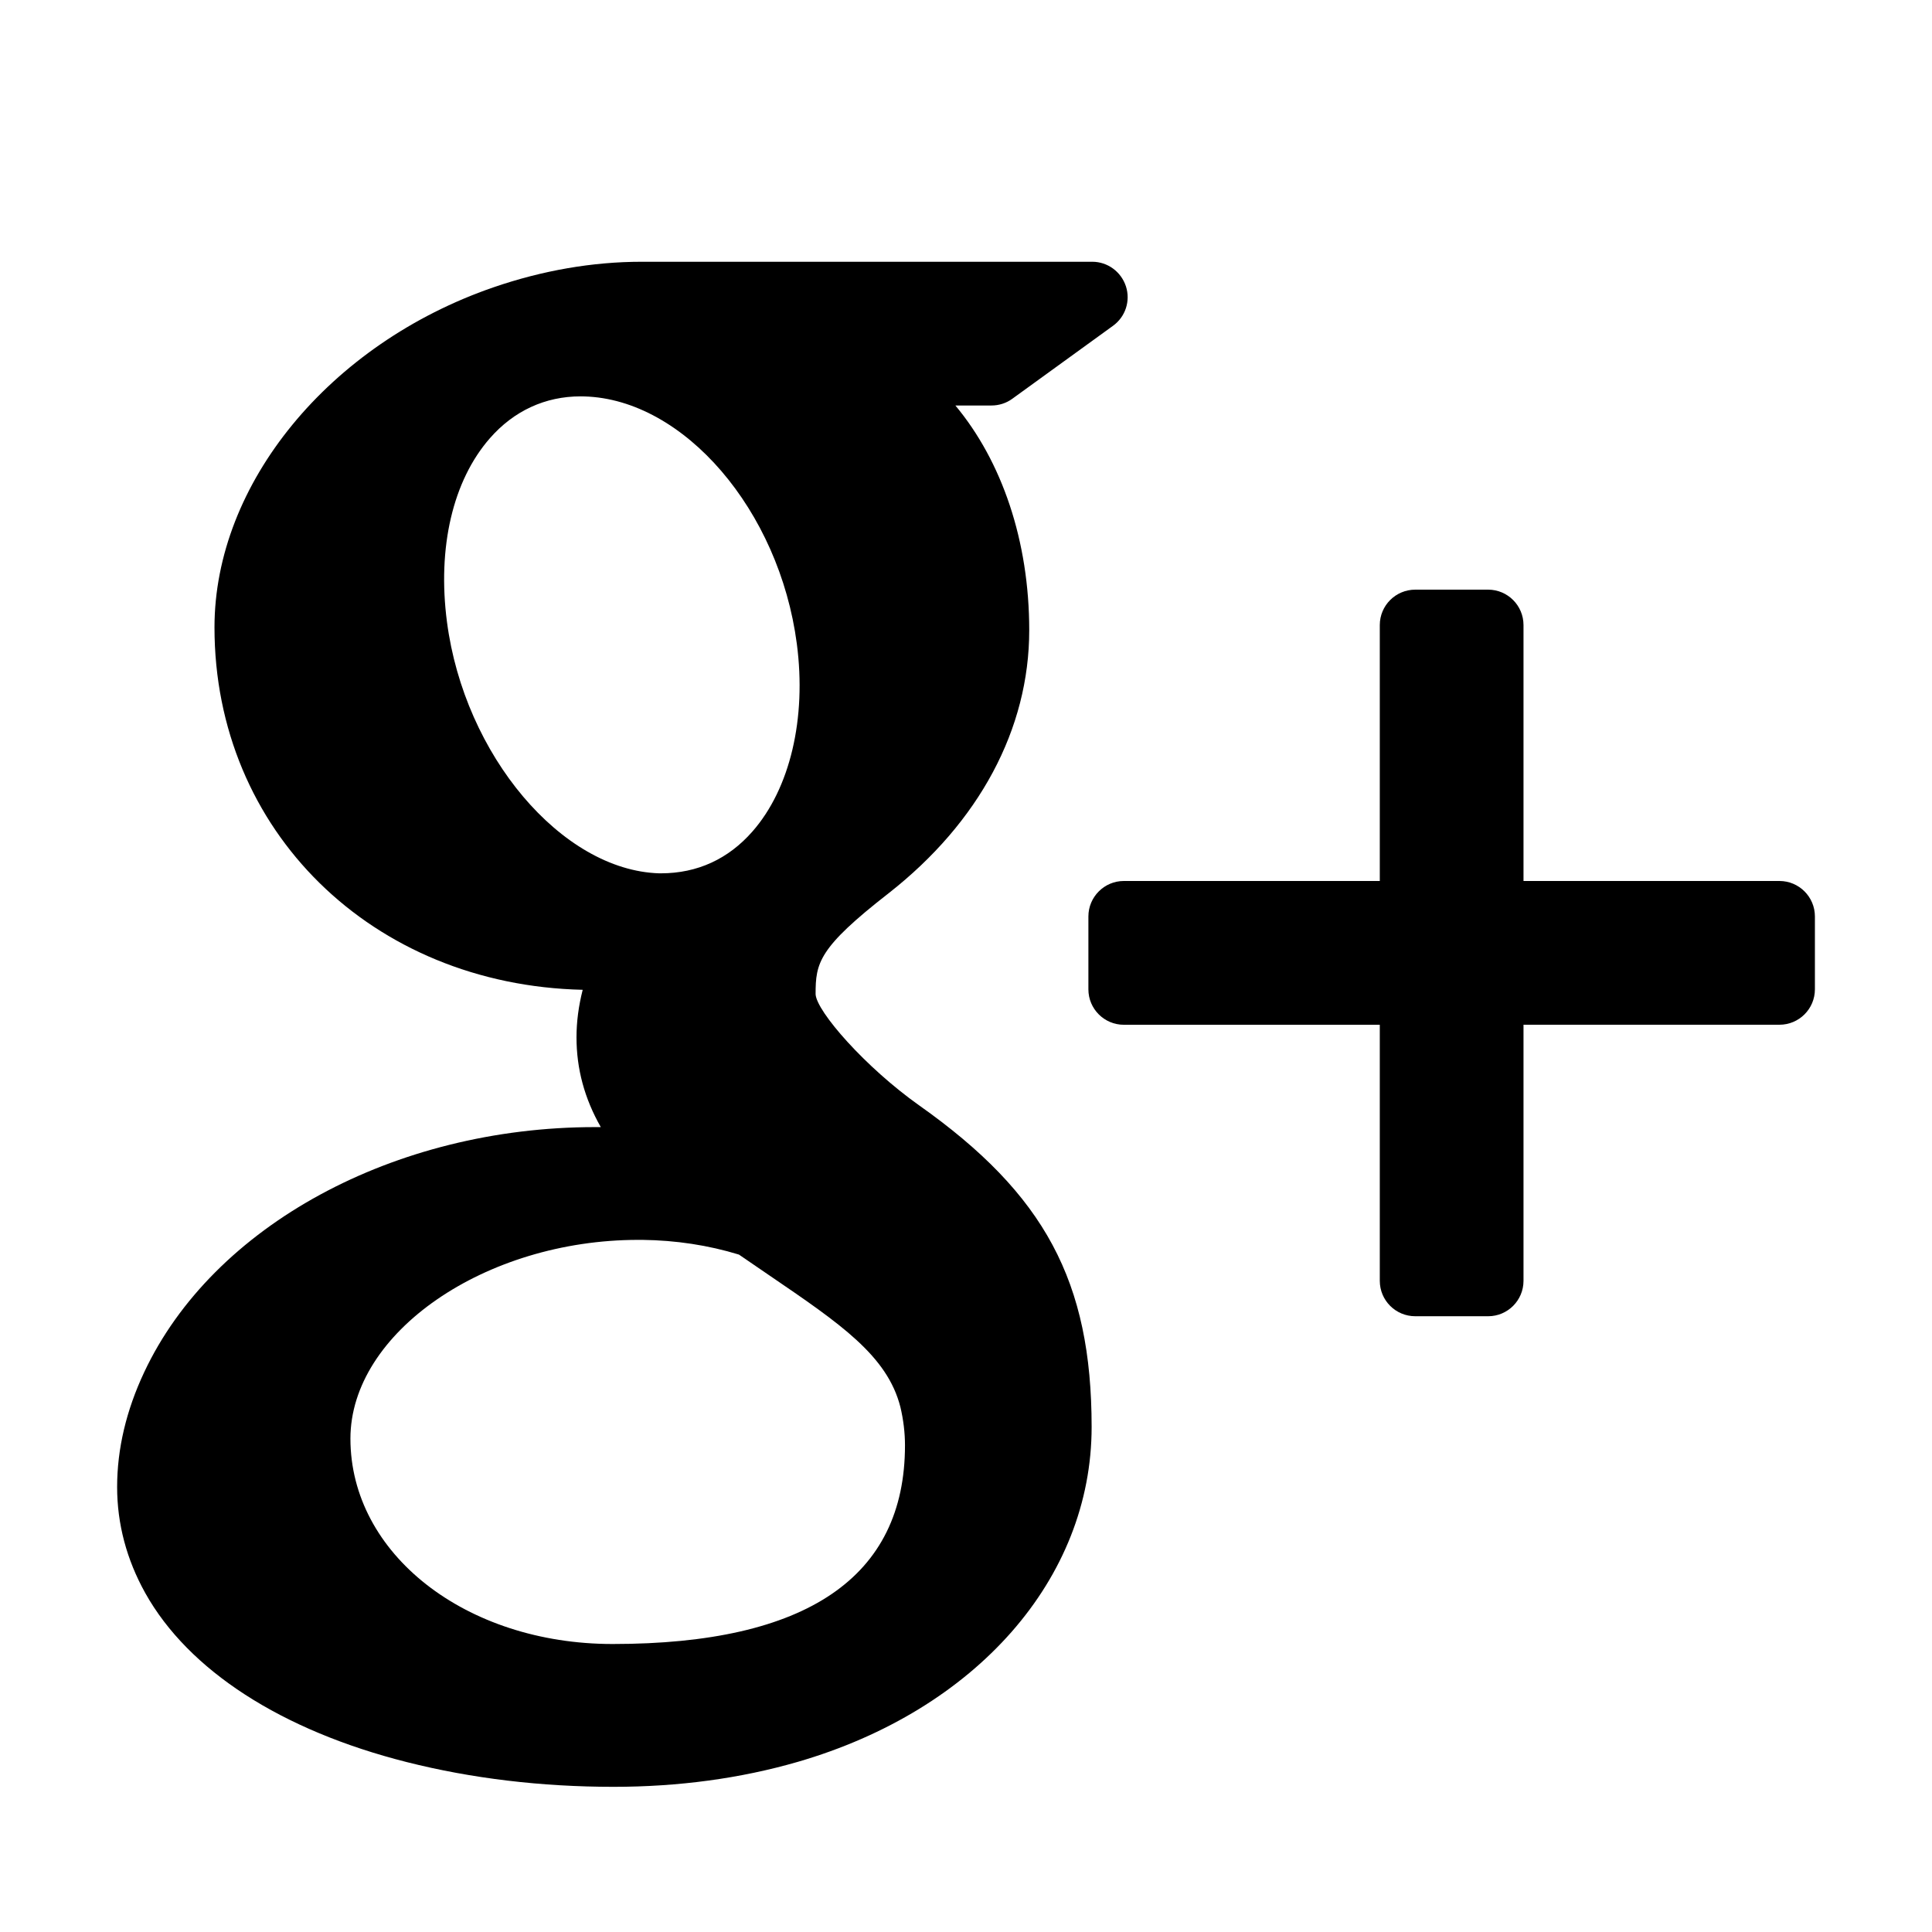
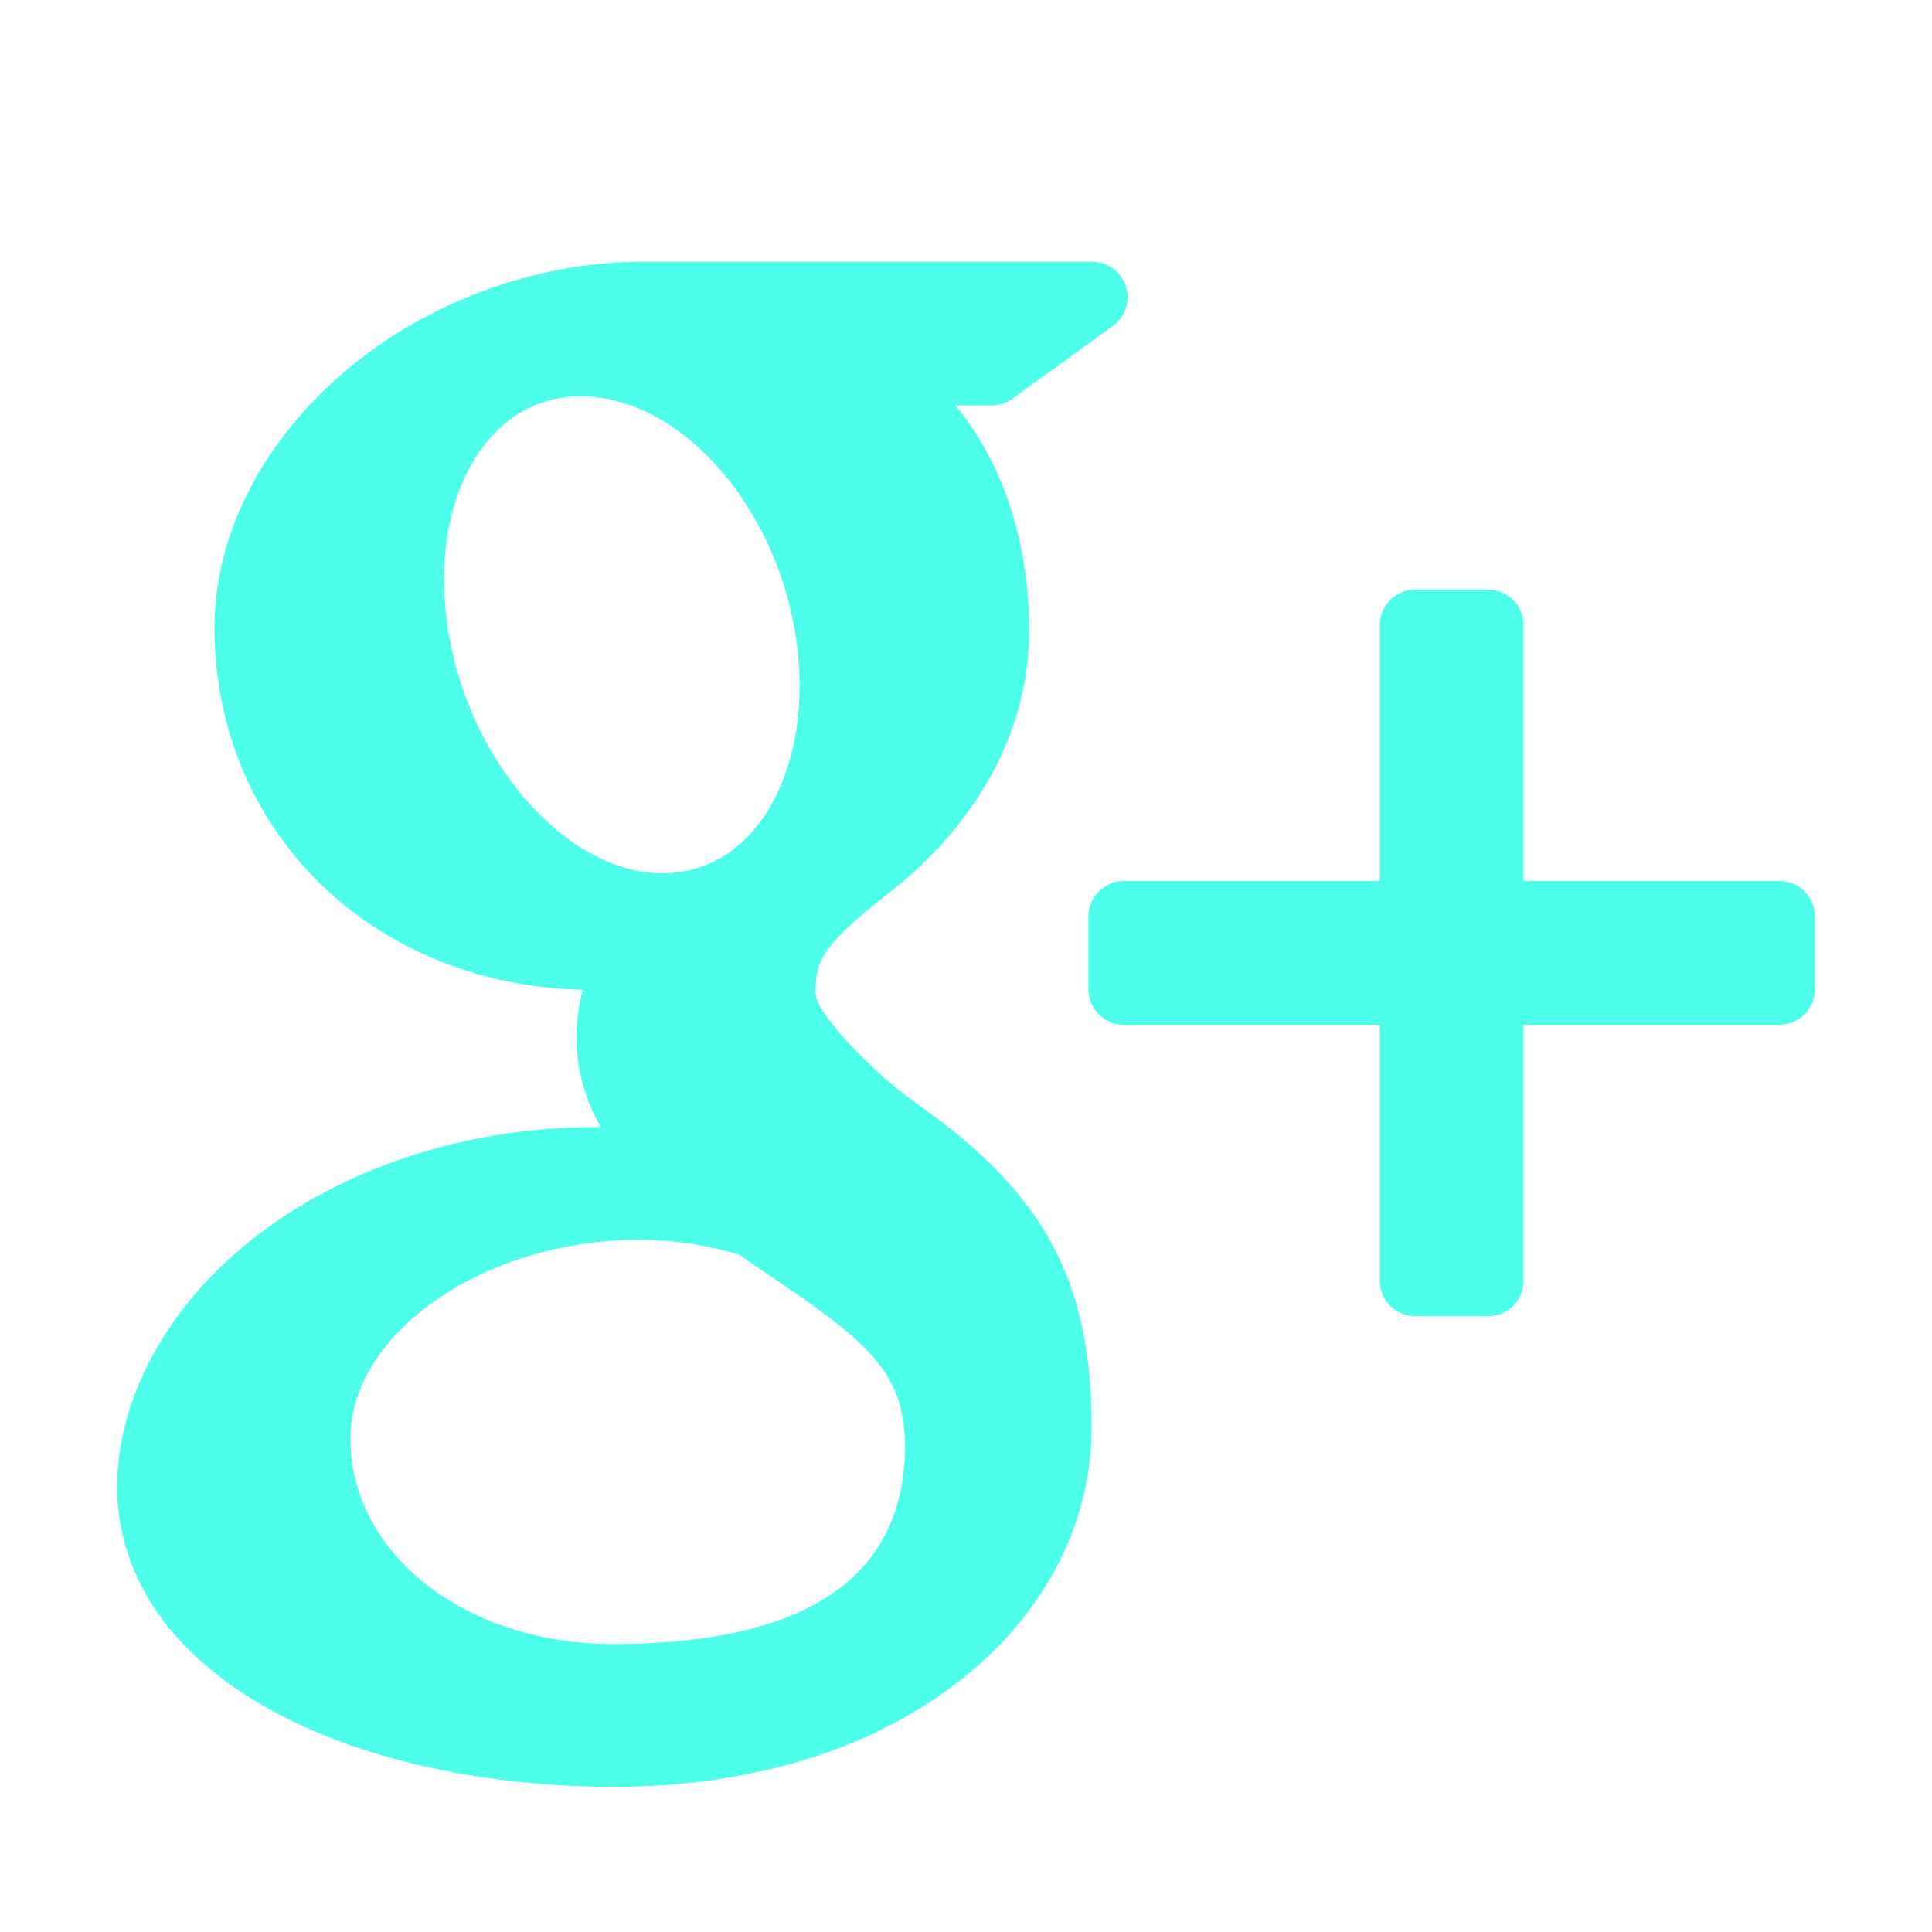
<svg xmlns="http://www.w3.org/2000/svg" enable-background="new 0 0 56.693 56.693" height="56.693px" id="Layer_1" version="1.1" viewBox="0 0 56.693 56.693" width="56.693px" x="0px" xml:space="preserve" y="0px">
-   <g>
-     <path d="M52.218,25.852h-7.512v-7.51c0-0.573-0.465-1.039-1.037-1.039H41.53c-0.576,0-1.041,0.466-1.041,1.039v7.51h-7.512   c-0.572,0-1.039,0.467-1.039,1.041v2.139c0,0.574,0.467,1.039,1.039,1.039h7.512v7.514c0,0.574,0.465,1.039,1.041,1.039h2.139   c0.572,0,1.037-0.465,1.037-1.039V30.07h7.512c0.572,0,1.039-0.465,1.039-1.039v-2.139C53.257,26.318,52.79,25.852,52.218,25.852z" />
-     <path d="M26.974,32.438c-1.58-1.119-3.016-2.76-3.041-3.264c0-0.918,0.082-1.357,2.141-2.961c2.662-2.084,4.128-4.824,4.128-7.719   c0-2.625-0.802-4.957-2.167-6.595h1.059c0.219,0,0.434-0.068,0.609-0.196l2.955-2.141c0.367-0.263,0.521-0.732,0.381-1.161   c-0.141-0.428-0.537-0.72-0.988-0.72H18.835c-1.446,0-2.915,0.255-4.357,0.751c-4.816,1.661-8.184,5.765-8.184,9.978   c0,5.969,4.624,10.493,10.805,10.635c-0.121,0.473-0.182,0.939-0.182,1.396c0,0.92,0.233,1.791,0.713,2.633c-0.056,0-0.11,0-0.17,0   c-5.892,0-11.21,2.891-13.229,7.193c-0.526,1.119-0.794,2.25-0.794,3.367c0,1.086,0.279,2.131,0.826,3.113   c1.269,2.27,3.994,4.031,7.677,4.961c1.901,0.48,3.944,0.725,6.065,0.725c1.906,0,3.723-0.246,5.403-0.732   c5.238-1.521,8.625-5.377,8.625-9.828C32.032,37.602,30.659,35.045,26.974,32.438z M10.283,42.215c0-3.107,3.947-5.832,8.446-5.832   h0.121c0.979,0.012,1.934,0.156,2.834,0.432c0.309,0.213,0.607,0.416,0.893,0.611c2.084,1.42,3.461,2.357,3.844,3.861   c0.09,0.379,0.135,0.758,0.135,1.125c0,3.869-2.885,5.83-8.578,5.83C13.663,48.242,10.283,45.596,10.283,42.215z M14.377,12.858   c0.703-0.803,1.624-1.227,2.658-1.227l0.117,0.002c2.921,0.086,5.716,3.341,6.23,7.256c0.289,2.192-0.199,4.253-1.301,5.509   c-0.705,0.805-1.613,1.229-2.689,1.229c0,0,0,0-0.002,0h-0.047c-2.861-0.088-5.716-3.467-6.227-7.377   C12.829,16.064,13.289,14.099,14.377,12.858z" />
+   <defs id="defs7526" />
+   <g id="g7518">
+     <path d="M52.218,25.852h-7.512v-7.51c0-0.573-0.465-1.039-1.037-1.039H41.53c-0.576,0-1.041,0.466-1.041,1.039v7.51h-7.512   c-0.572,0-1.039,0.467-1.039,1.041v2.139c0,0.574,0.467,1.039,1.039,1.039h7.512v7.514c0,0.574,0.465,1.039,1.041,1.039h2.139   c0.572,0,1.037-0.465,1.037-1.039V30.07h7.512c0.572,0,1.039-0.465,1.039-1.039v-2.139C53.257,26.318,52.79,25.852,52.218,25.852z" id="path7520" style="fill:#4dffeb;fill-opacity:1" />
+     <path d="M26.974,32.438c-1.58-1.119-3.016-2.76-3.041-3.264c0-0.918,0.082-1.357,2.141-2.961c2.662-2.084,4.128-4.824,4.128-7.719   c0-2.625-0.802-4.957-2.167-6.595h1.059c0.219,0,0.434-0.068,0.609-0.196l2.955-2.141c0.367-0.263,0.521-0.732,0.381-1.161   c-0.141-0.428-0.537-0.72-0.988-0.72H18.835c-1.446,0-2.915,0.255-4.357,0.751c-4.816,1.661-8.184,5.765-8.184,9.978   c0,5.969,4.624,10.493,10.805,10.635c-0.121,0.473-0.182,0.939-0.182,1.396c0,0.92,0.233,1.791,0.713,2.633c-0.056,0-0.11,0-0.17,0   c-5.892,0-11.21,2.891-13.229,7.193c-0.526,1.119-0.794,2.25-0.794,3.367c0,1.086,0.279,2.131,0.826,3.113   c1.269,2.27,3.994,4.031,7.677,4.961c1.901,0.48,3.944,0.725,6.065,0.725c1.906,0,3.723-0.246,5.403-0.732   c5.238-1.521,8.625-5.377,8.625-9.828C32.032,37.602,30.659,35.045,26.974,32.438z M10.283,42.215c0-3.107,3.947-5.832,8.446-5.832   h0.121c0.979,0.012,1.934,0.156,2.834,0.432c0.309,0.213,0.607,0.416,0.893,0.611c2.084,1.42,3.461,2.357,3.844,3.861   c0.09,0.379,0.135,0.758,0.135,1.125c0,3.869-2.885,5.83-8.578,5.83C13.663,48.242,10.283,45.596,10.283,42.215z M14.377,12.858   c0.703-0.803,1.624-1.227,2.658-1.227l0.117,0.002c2.921,0.086,5.716,3.341,6.23,7.256c0.289,2.192-0.199,4.253-1.301,5.509   c-0.705,0.805-1.613,1.229-2.689,1.229c0,0,0,0-0.002,0h-0.047c-2.861-0.088-5.716-3.467-6.227-7.377   C12.829,16.064,13.289,14.099,14.377,12.858z" id="path7522" style="fill:#4dffeb;fill-opacity:1" />
  </g>
</svg>
